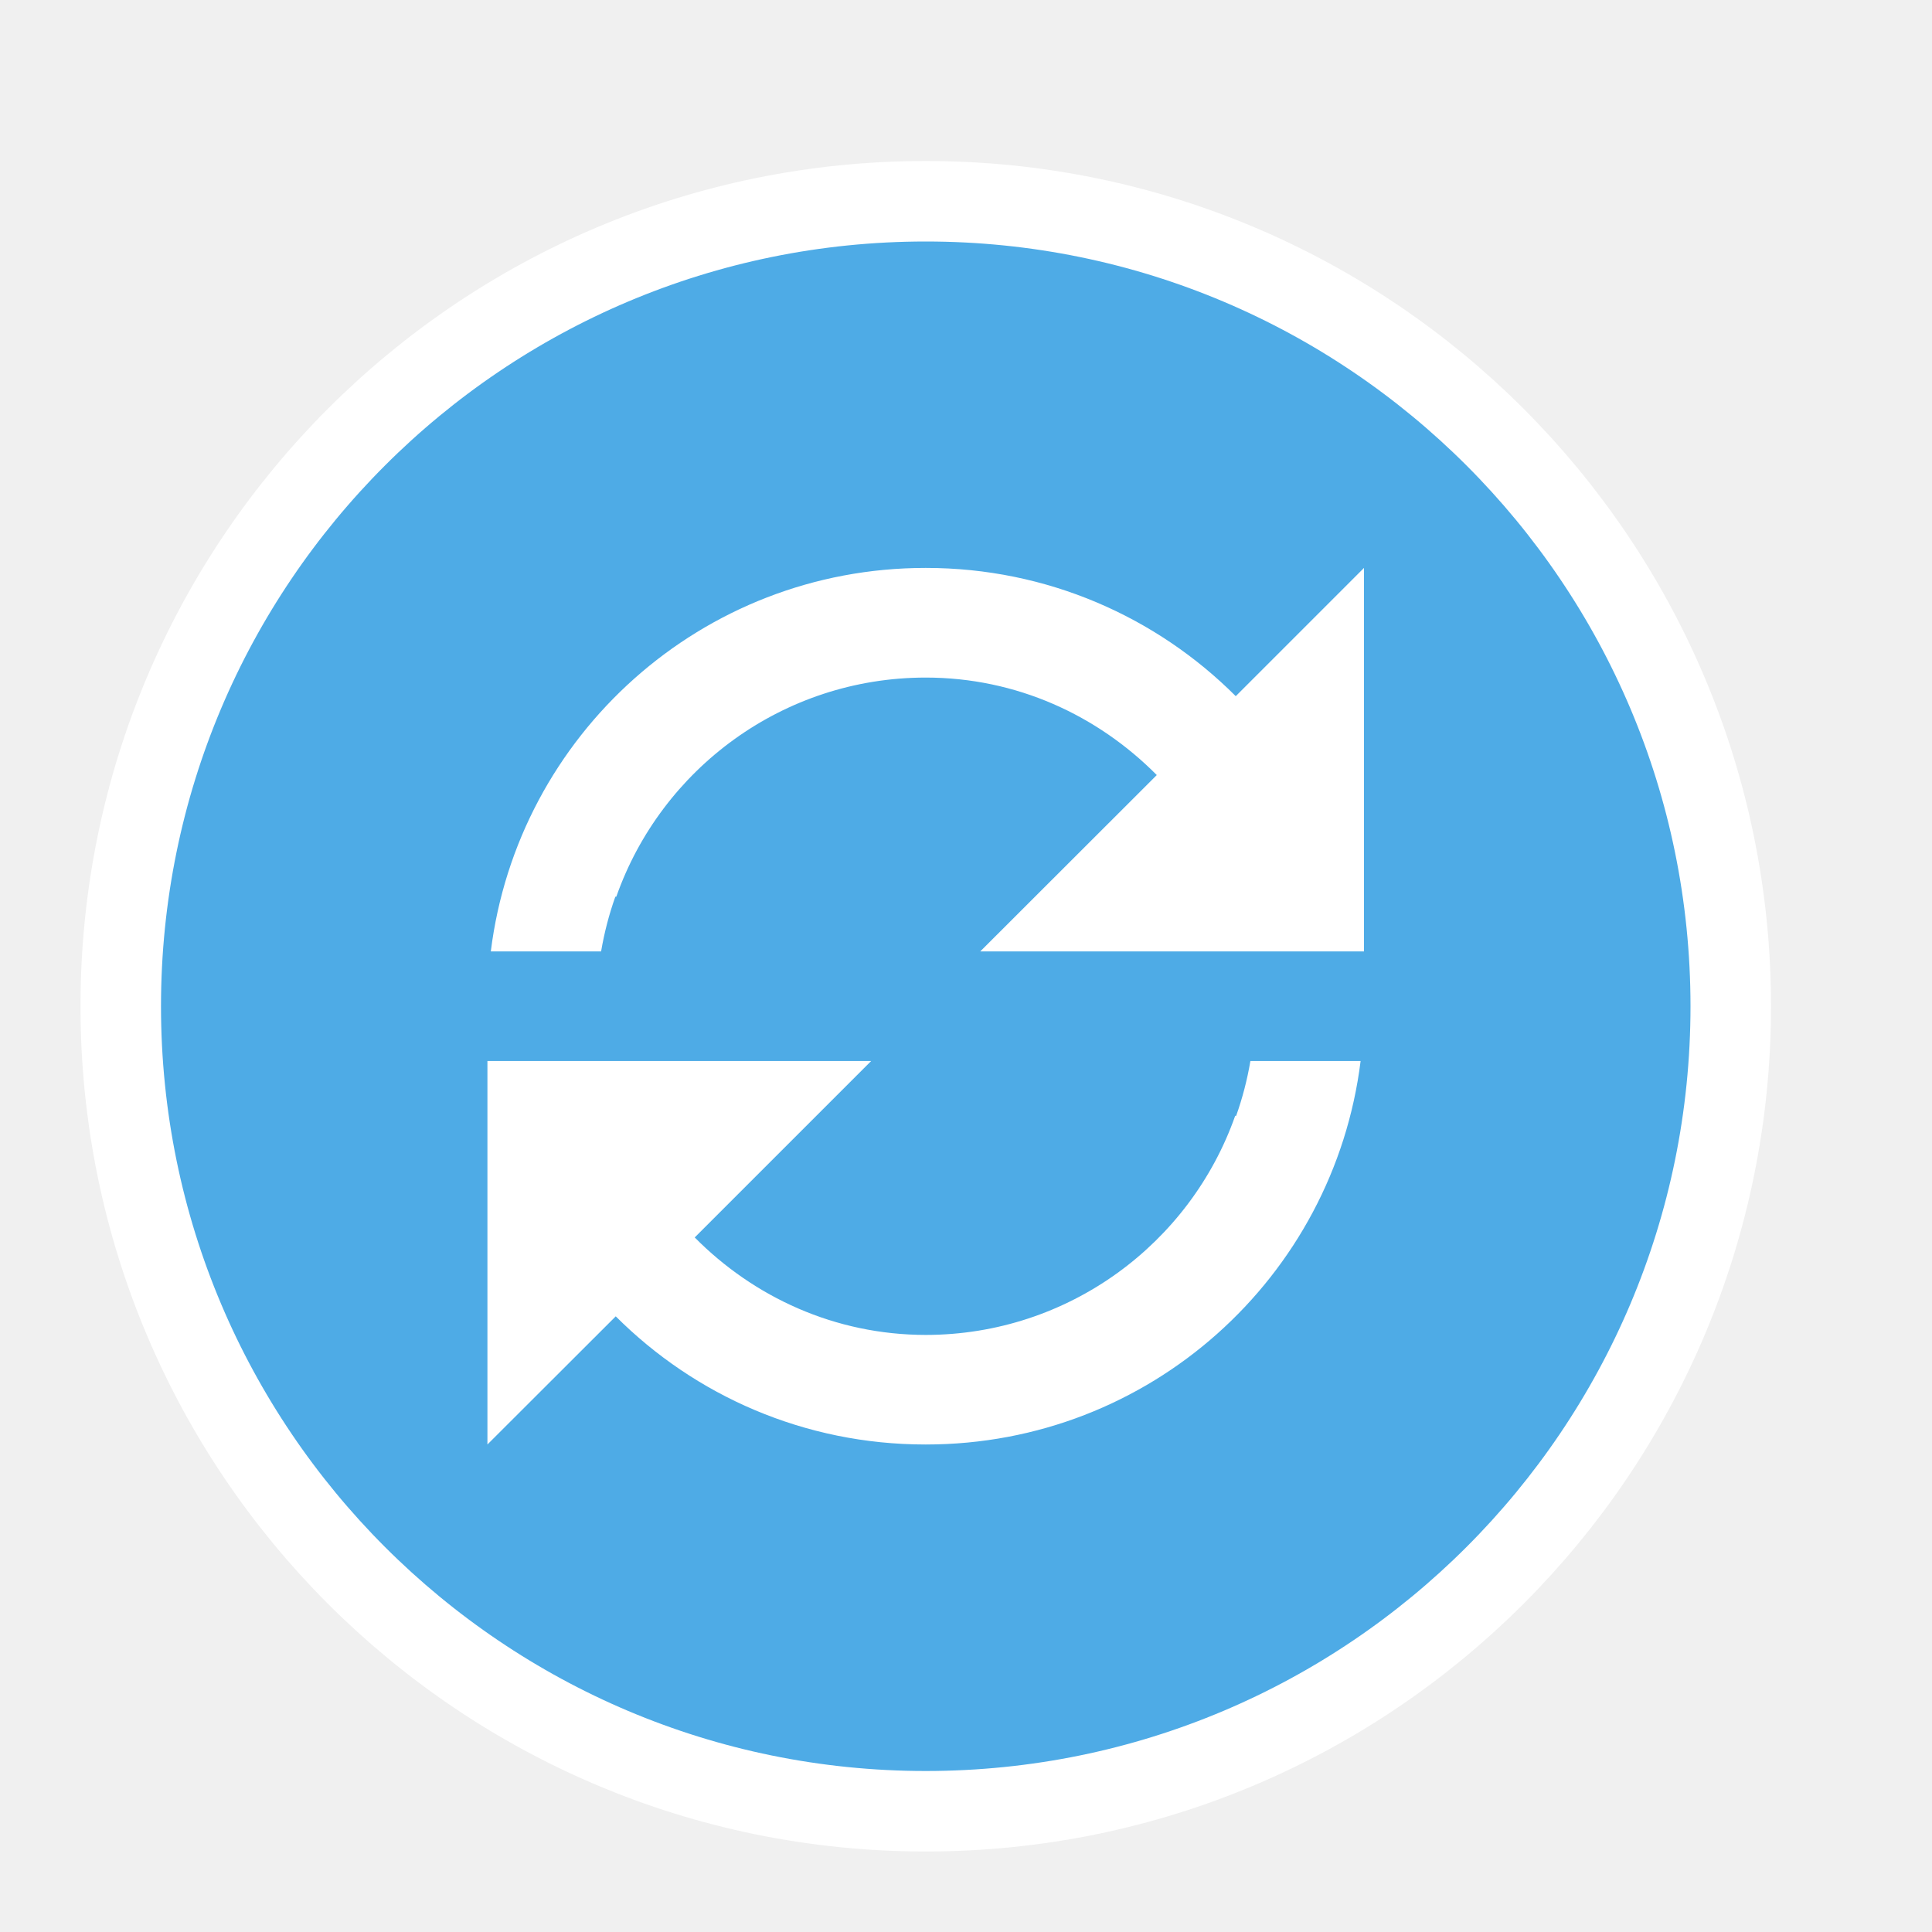
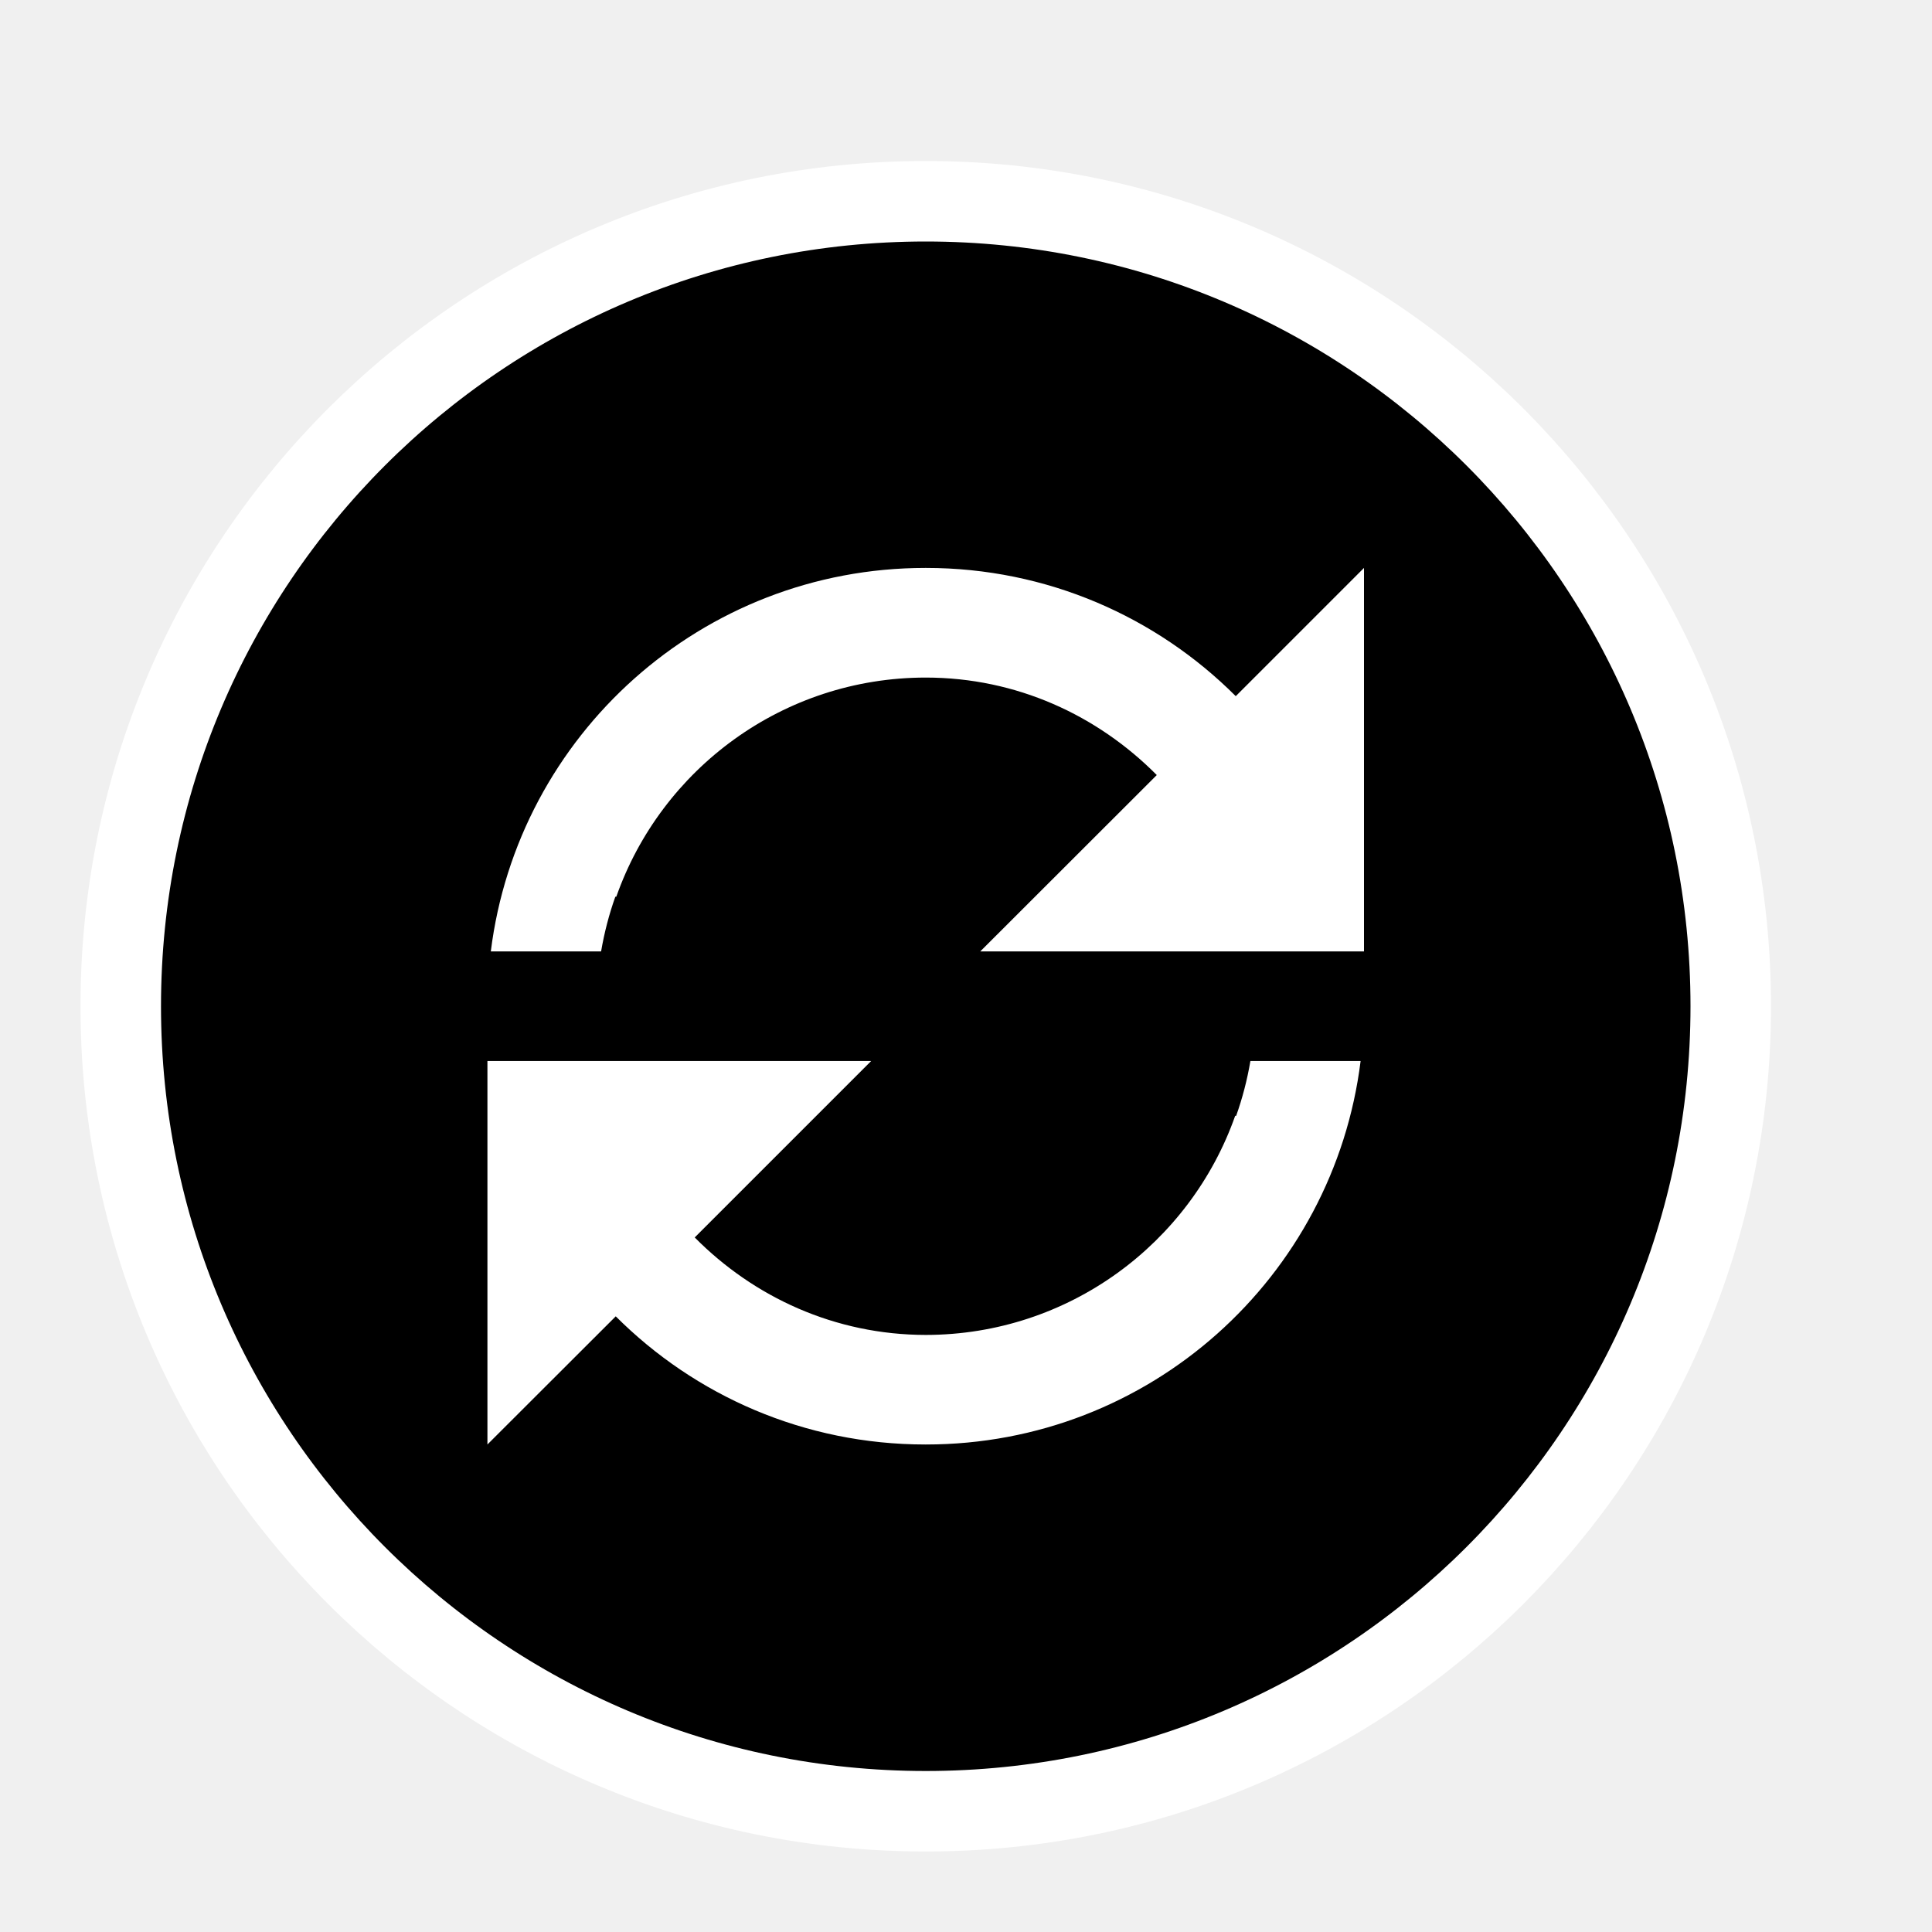
<svg xmlns="http://www.w3.org/2000/svg" width="24" height="24" viewBox="0 0 24 24" fill="none">
-   <circle cx="11.5" cy="12.5" r="10" fill="#4EABE6" stroke="white" />
+   <circle cx="11.5" cy="12.5" r="10" fill="currentColor" stroke="white" />
  <path d="M11.503 7.055C13.007 7.055 14.367 7.664 15.351 8.648L16.944 7.055V11.819H12.177L14.37 9.628C13.635 8.887 12.629 8.417 11.499 8.417C9.724 8.418 8.214 9.554 7.656 11.139H7.644C7.566 11.358 7.507 11.585 7.467 11.819H6.097C6.431 9.133 8.717 7.055 11.496 7.055H11.503Z" fill="white" />
  <path d="M6.055 13.18V17.944L7.649 16.352C8.633 17.336 9.992 17.944 11.496 17.944L11.503 17.944C14.283 17.944 16.568 15.867 16.902 13.18H15.533C15.493 13.415 15.434 13.642 15.356 13.861H15.344C14.786 15.445 13.276 16.581 11.501 16.583C10.371 16.582 9.364 16.113 8.63 15.372L10.822 13.18H6.055Z" fill="white" />
</svg>
